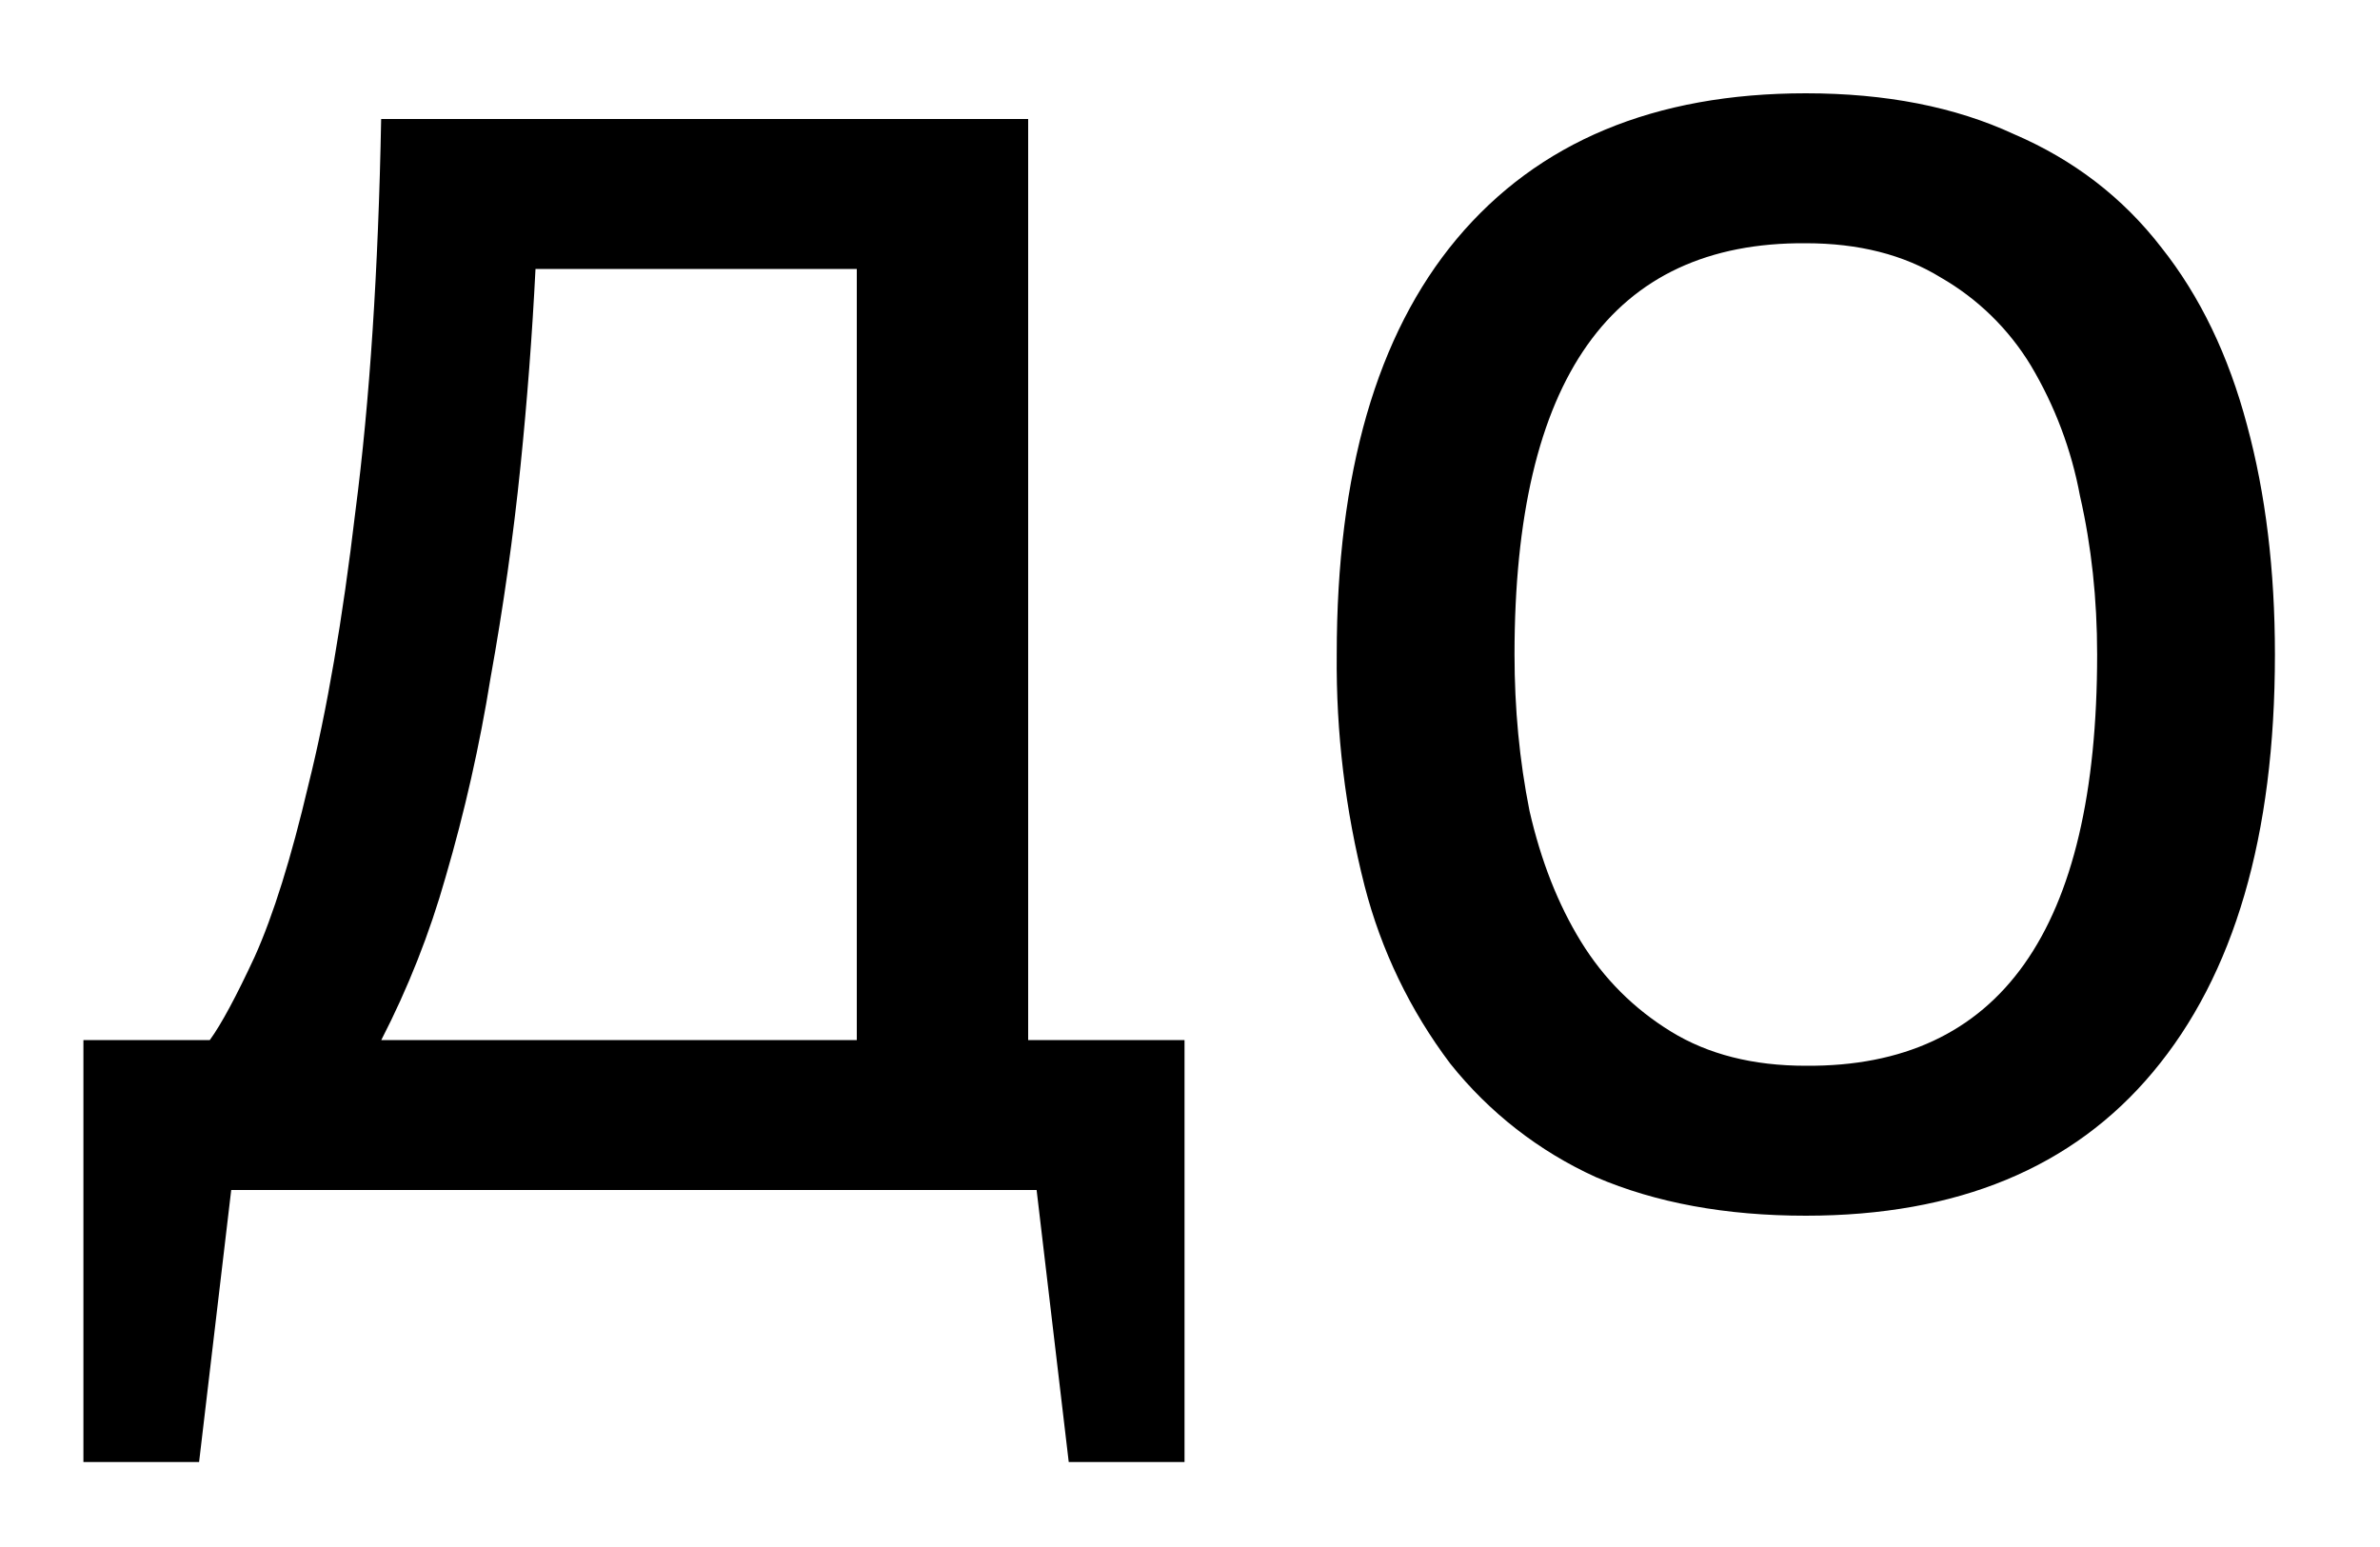
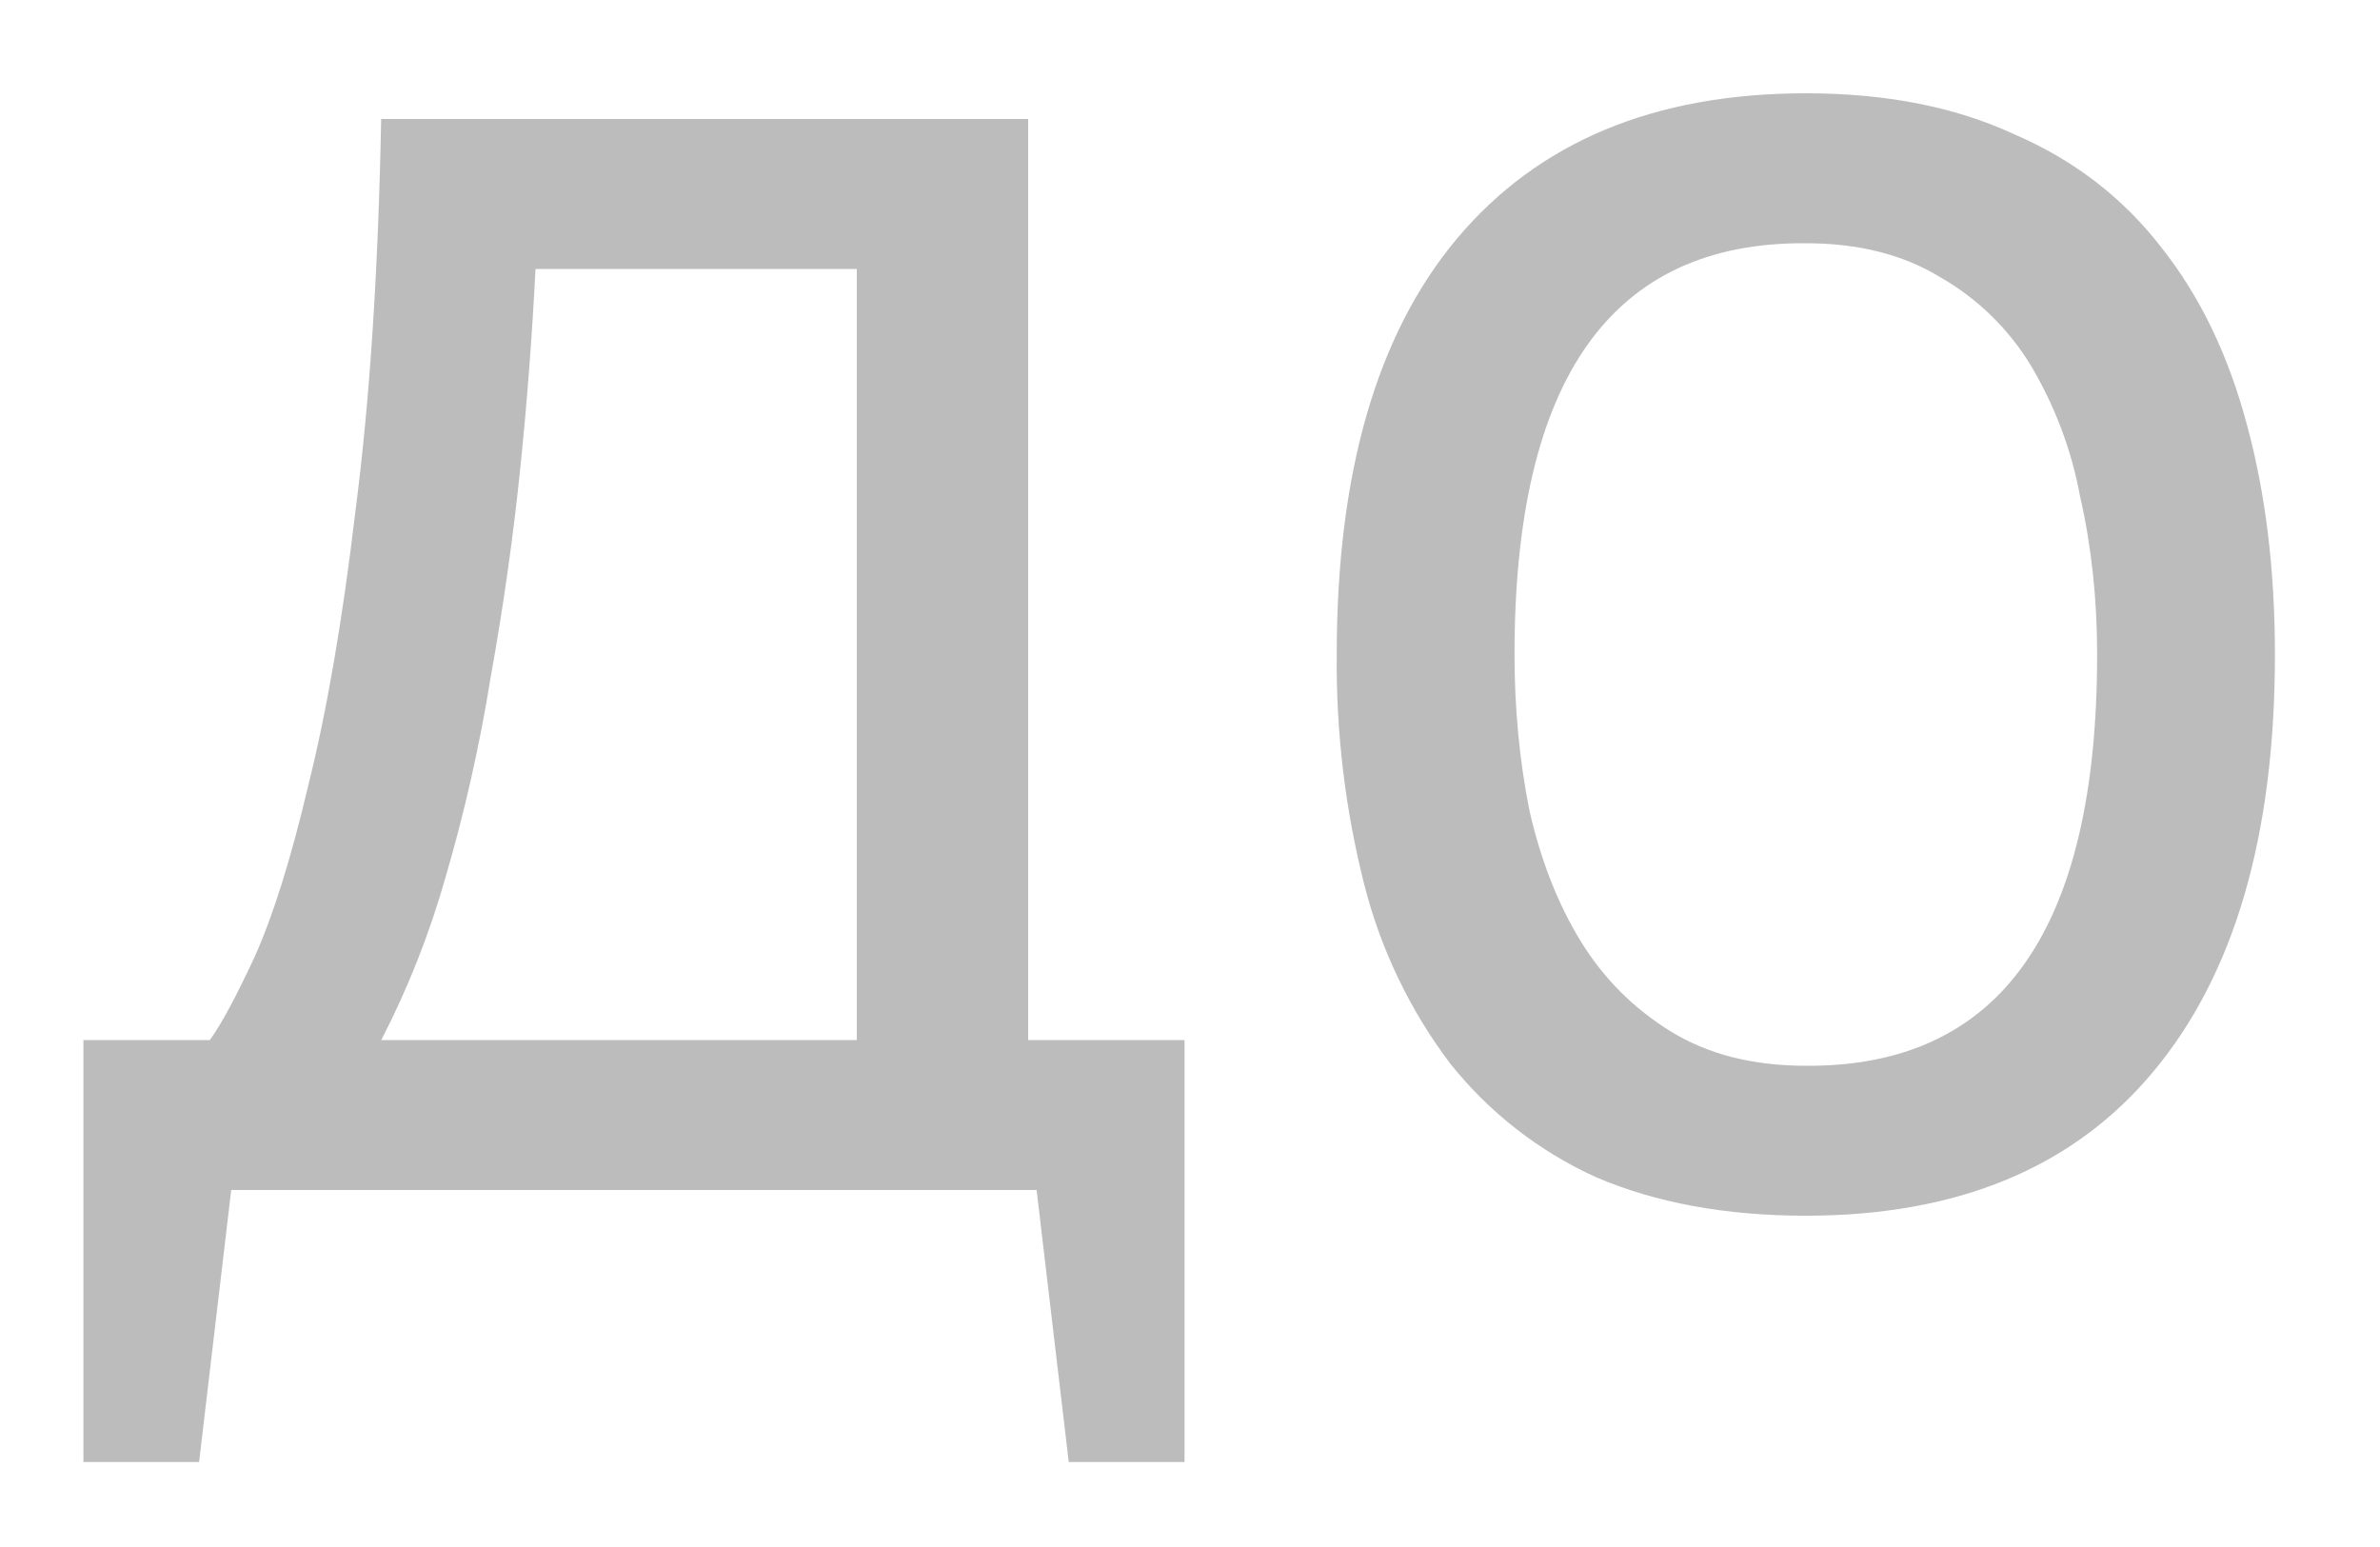
<svg xmlns="http://www.w3.org/2000/svg" width="20" height="13" viewBox="0 0 20 13" fill="none">
-   <path d="M9.953 12.286h-.972L8.711 10H1.943l-.27 2.286H.701V8.74h1.062c.096-.132.222-.366.378-.702.156-.348.306-.828.45-1.44.156-.624.288-1.392.396-2.304.12-.924.192-2.022.216-3.294H8.64v7.74h1.314v3.546ZM7.2 8.74V2.26H4.5a32.074 32.074 0 0 1-.126 1.656c-.06.588-.144 1.182-.252 1.782a13.692 13.692 0 0 1-.378 1.674 7.386 7.386 0 0 1-.54 1.368H7.2Zm4.033-3.24c0-1.524.336-2.688 1.008-3.492.684-.816 1.662-1.224 2.934-1.224.672 0 1.254.114 1.746.342.504.216.918.534 1.242.954.324.408.564.906.72 1.494.156.576.234 1.218.234 1.926 0 1.524-.342 2.694-1.026 3.51-.672.804-1.644 1.206-2.916 1.206-.672 0-1.26-.108-1.764-.324a3.319 3.319 0 0 1-1.224-.954 4.222 4.222 0 0 1-.72-1.494 7.573 7.573 0 0 1-.234-1.944Zm1.494 0c0 .456.042.894.126 1.314.096.42.24.786.432 1.098.192.312.444.564.756.756.312.192.69.288 1.134.288 1.632.012 2.448-1.14 2.448-3.456 0-.468-.048-.912-.144-1.332a3.32 3.32 0 0 0-.414-1.098 2.12 2.12 0 0 0-.756-.738c-.312-.192-.69-.288-1.134-.288-1.632-.012-2.448 1.14-2.448 3.456Z" fill="#000" />
+   <path d="M9.953 12.286h-.972L8.711 10H1.943l-.27 2.286H.701V8.74h1.062c.096-.132.222-.366.378-.702.156-.348.306-.828.45-1.44.156-.624.288-1.392.396-2.304.12-.924.192-2.022.216-3.294H8.64v7.74h1.314v3.546ZM7.2 8.74V2.26H4.5a32.074 32.074 0 0 1-.126 1.656c-.06.588-.144 1.182-.252 1.782a13.692 13.692 0 0 1-.378 1.674 7.386 7.386 0 0 1-.54 1.368H7.2Zm4.033-3.24c0-1.524.336-2.688 1.008-3.492.684-.816 1.662-1.224 2.934-1.224.672 0 1.254.114 1.746.342.504.216.918.534 1.242.954.324.408.564.906.72 1.494.156.576.234 1.218.234 1.926 0 1.524-.342 2.694-1.026 3.51-.672.804-1.644 1.206-2.916 1.206-.672 0-1.26-.108-1.764-.324a3.319 3.319 0 0 1-1.224-.954 4.222 4.222 0 0 1-.72-1.494 7.573 7.573 0 0 1-.234-1.944Zm1.494 0c0 .456.042.894.126 1.314.096.42.24.786.432 1.098.192.312.444.564.756.756.312.192.69.288 1.134.288 1.632.012 2.448-1.14 2.448-3.456 0-.468-.048-.912-.144-1.332a3.32 3.32 0 0 0-.414-1.098 2.12 2.12 0 0 0-.756-.738c-.312-.192-.69-.288-1.134-.288-1.632-.012-2.448 1.14-2.448 3.456Z" fill="#BCBCBC" />
</svg>
